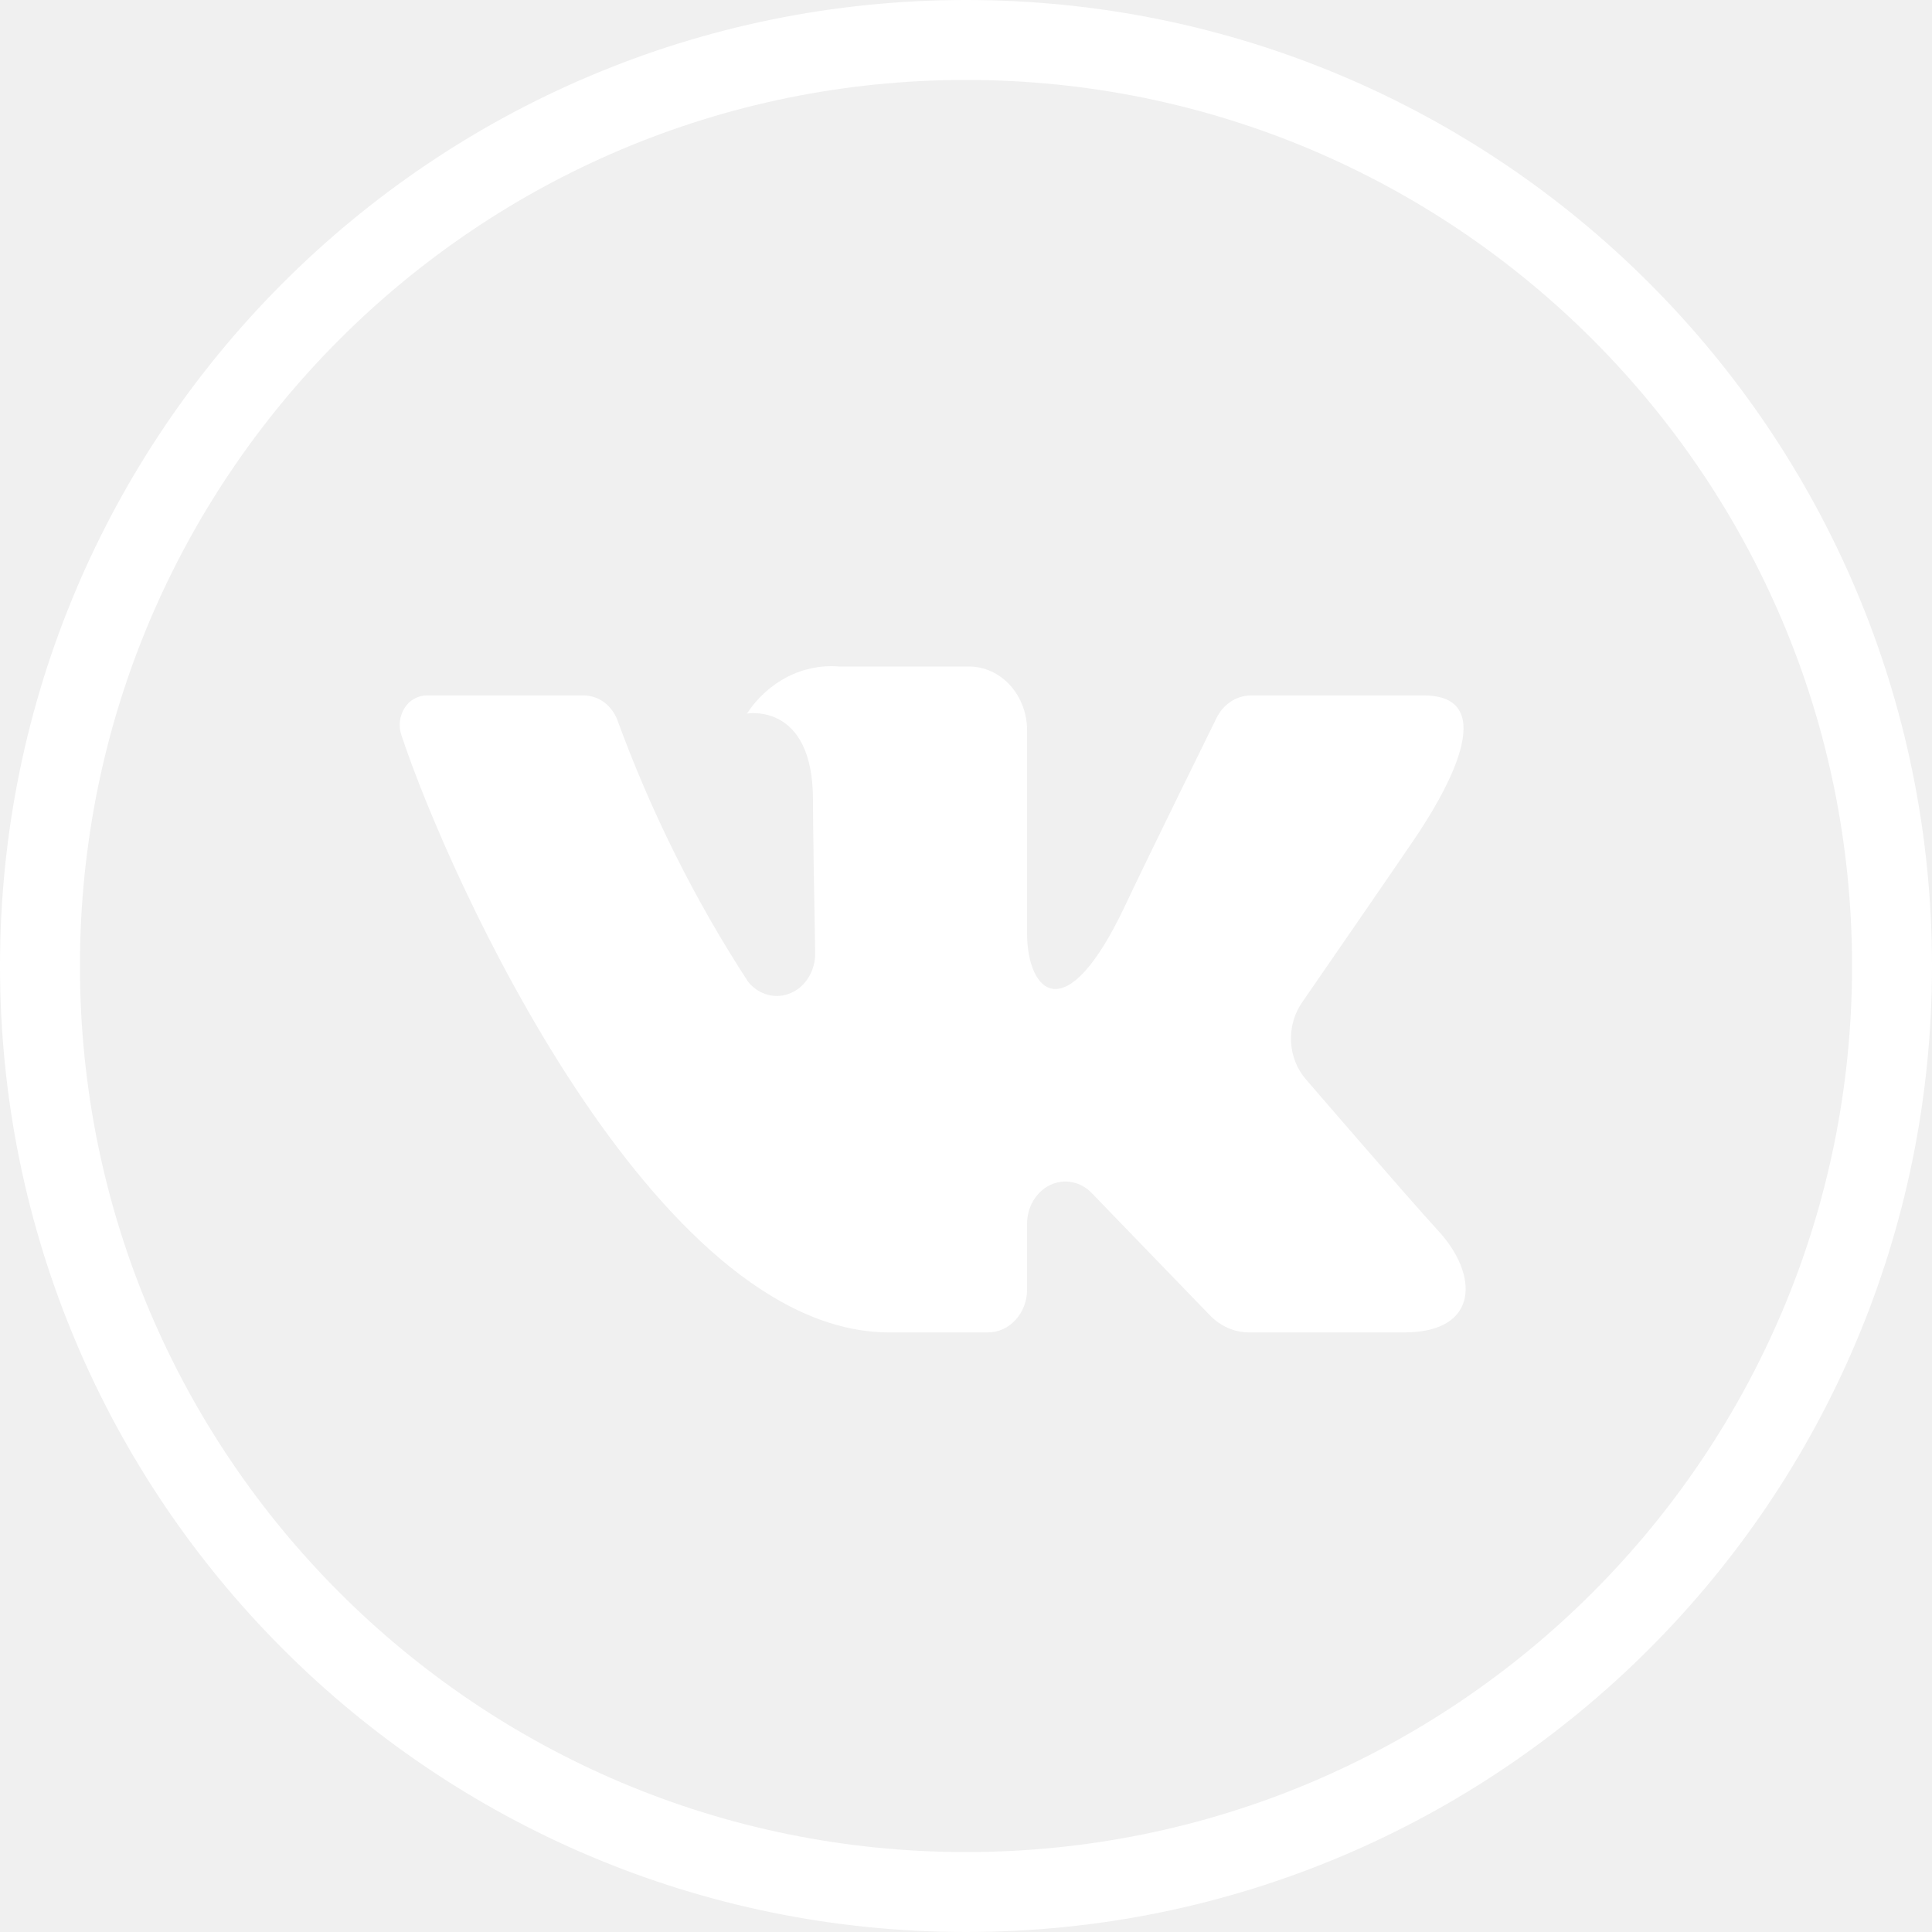
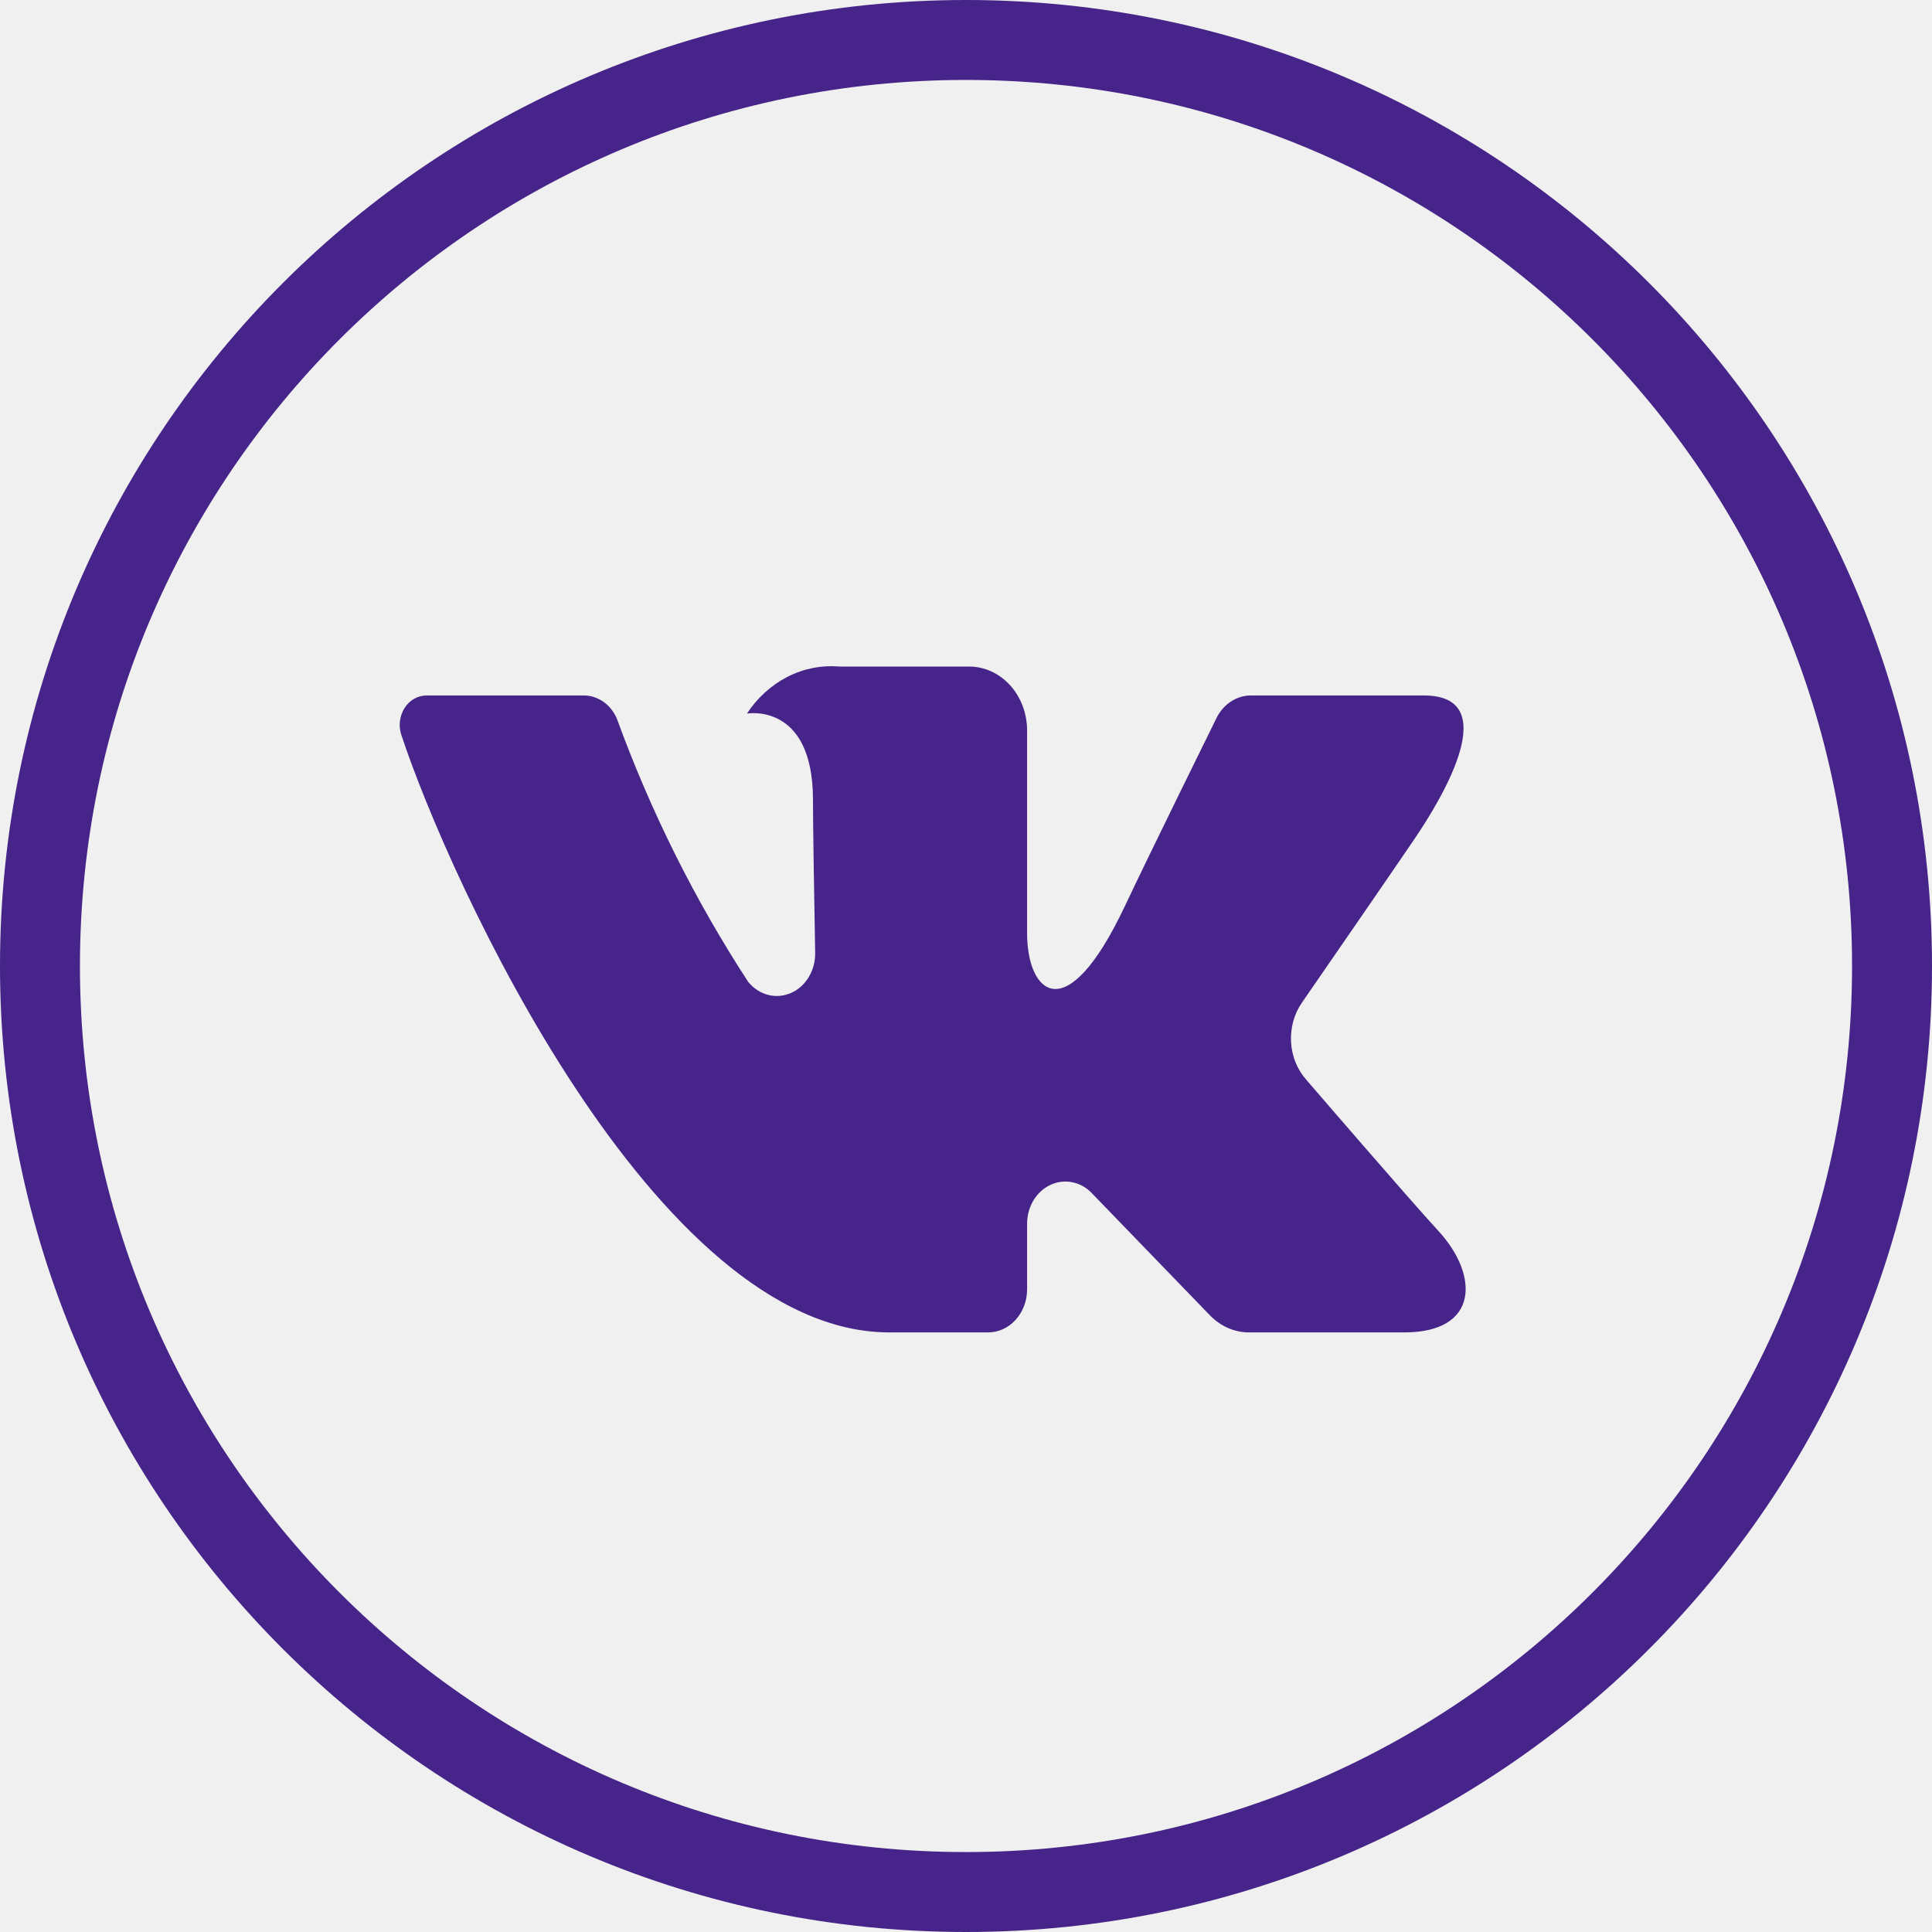
<svg xmlns="http://www.w3.org/2000/svg" width="29" height="29" viewBox="0 0 29 29" fill="none">
-   <circle cx="14.5" cy="14.5" r="13.9" stroke="white" stroke-width="1.2" />
-   <path d="M21.372 10.439L18.776 10.439C18.67 10.439 18.566 10.471 18.475 10.531C18.384 10.591 18.309 10.677 18.259 10.78C18.259 10.78 17.224 12.88 16.891 13.588C15.996 15.491 15.417 14.894 15.417 14.01L15.417 10.964C15.417 10.71 15.325 10.466 15.162 10.286C14.998 10.106 14.777 10.005 14.546 10.005L12.594 10.005C12.328 9.983 12.061 10.036 11.819 10.16C11.578 10.284 11.368 10.473 11.212 10.711C11.212 10.711 12.203 10.534 12.203 12.006C12.203 12.37 12.22 13.42 12.236 14.3C12.239 14.43 12.205 14.557 12.14 14.666C12.075 14.774 11.982 14.858 11.872 14.905C11.763 14.953 11.643 14.963 11.528 14.933C11.413 14.903 11.31 14.835 11.231 14.739C10.432 13.514 9.77 12.188 9.26 10.789C9.216 10.685 9.146 10.596 9.058 10.534C8.97 10.472 8.867 10.439 8.763 10.439C8.199 10.439 7.073 10.439 6.404 10.439C6.339 10.439 6.275 10.456 6.217 10.489C6.159 10.521 6.11 10.569 6.073 10.627C6.035 10.686 6.012 10.754 6.003 10.825C5.995 10.896 6.002 10.967 6.025 11.034C6.741 13.199 9.827 20 13.349 20L14.831 20C14.986 20 15.136 19.932 15.245 19.811C15.355 19.69 15.417 19.526 15.417 19.355L15.417 18.369C15.417 18.245 15.45 18.124 15.511 18.021C15.573 17.918 15.661 17.836 15.764 17.787C15.867 17.738 15.981 17.723 16.091 17.745C16.202 17.766 16.305 17.822 16.386 17.907L18.161 19.743C18.32 19.908 18.53 20 18.749 20L21.079 20C22.203 20 22.203 19.141 21.59 18.476C21.159 18.009 19.603 16.202 19.603 16.202C19.47 16.05 19.39 15.851 19.379 15.64C19.368 15.429 19.425 15.22 19.541 15.052C20.044 14.323 20.867 13.13 21.215 12.618C21.692 11.92 22.555 10.439 21.372 10.439Z" fill="white" />
+   <circle cx="14.5" cy="14.5" r="13.9" stroke="#46248A" stroke-width="1.2" />
+   <path d="M21.372 10.439L18.776 10.439C18.67 10.439 18.566 10.471 18.475 10.531C18.384 10.591 18.309 10.677 18.259 10.78C18.259 10.78 17.224 12.88 16.891 13.588C15.996 15.491 15.417 14.894 15.417 14.01L15.417 10.964C15.417 10.71 15.325 10.466 15.162 10.286C14.998 10.106 14.777 10.005 14.546 10.005L12.594 10.005C12.328 9.983 12.061 10.036 11.819 10.16C11.578 10.284 11.368 10.473 11.212 10.711C11.212 10.711 12.203 10.534 12.203 12.006C12.203 12.37 12.22 13.42 12.236 14.3C12.239 14.43 12.205 14.557 12.14 14.666C12.075 14.774 11.982 14.858 11.872 14.905C11.763 14.953 11.643 14.963 11.528 14.933C11.413 14.903 11.31 14.835 11.231 14.739C10.432 13.514 9.77 12.188 9.26 10.789C9.216 10.685 9.146 10.596 9.058 10.534C8.97 10.472 8.867 10.439 8.763 10.439C8.199 10.439 7.073 10.439 6.404 10.439C6.339 10.439 6.275 10.456 6.217 10.489C6.159 10.521 6.11 10.569 6.073 10.627C6.035 10.686 6.012 10.754 6.003 10.825C5.995 10.896 6.002 10.967 6.025 11.034C6.741 13.199 9.827 20 13.349 20L14.831 20C14.986 20 15.136 19.932 15.245 19.811C15.355 19.69 15.417 19.526 15.417 19.355L15.417 18.369C15.417 18.245 15.45 18.124 15.511 18.021C15.573 17.918 15.661 17.836 15.764 17.787C15.867 17.738 15.981 17.723 16.091 17.745C16.202 17.766 16.305 17.822 16.386 17.907L18.161 19.743C18.32 19.908 18.53 20 18.749 20L21.079 20C22.203 20 22.203 19.141 21.59 18.476C21.159 18.009 19.603 16.202 19.603 16.202C19.47 16.05 19.39 15.851 19.379 15.64C19.368 15.429 19.425 15.22 19.541 15.052C20.044 14.323 20.867 13.13 21.215 12.618C21.692 11.92 22.555 10.439 21.372 10.439Z" fill="#46248A" />
</svg>
